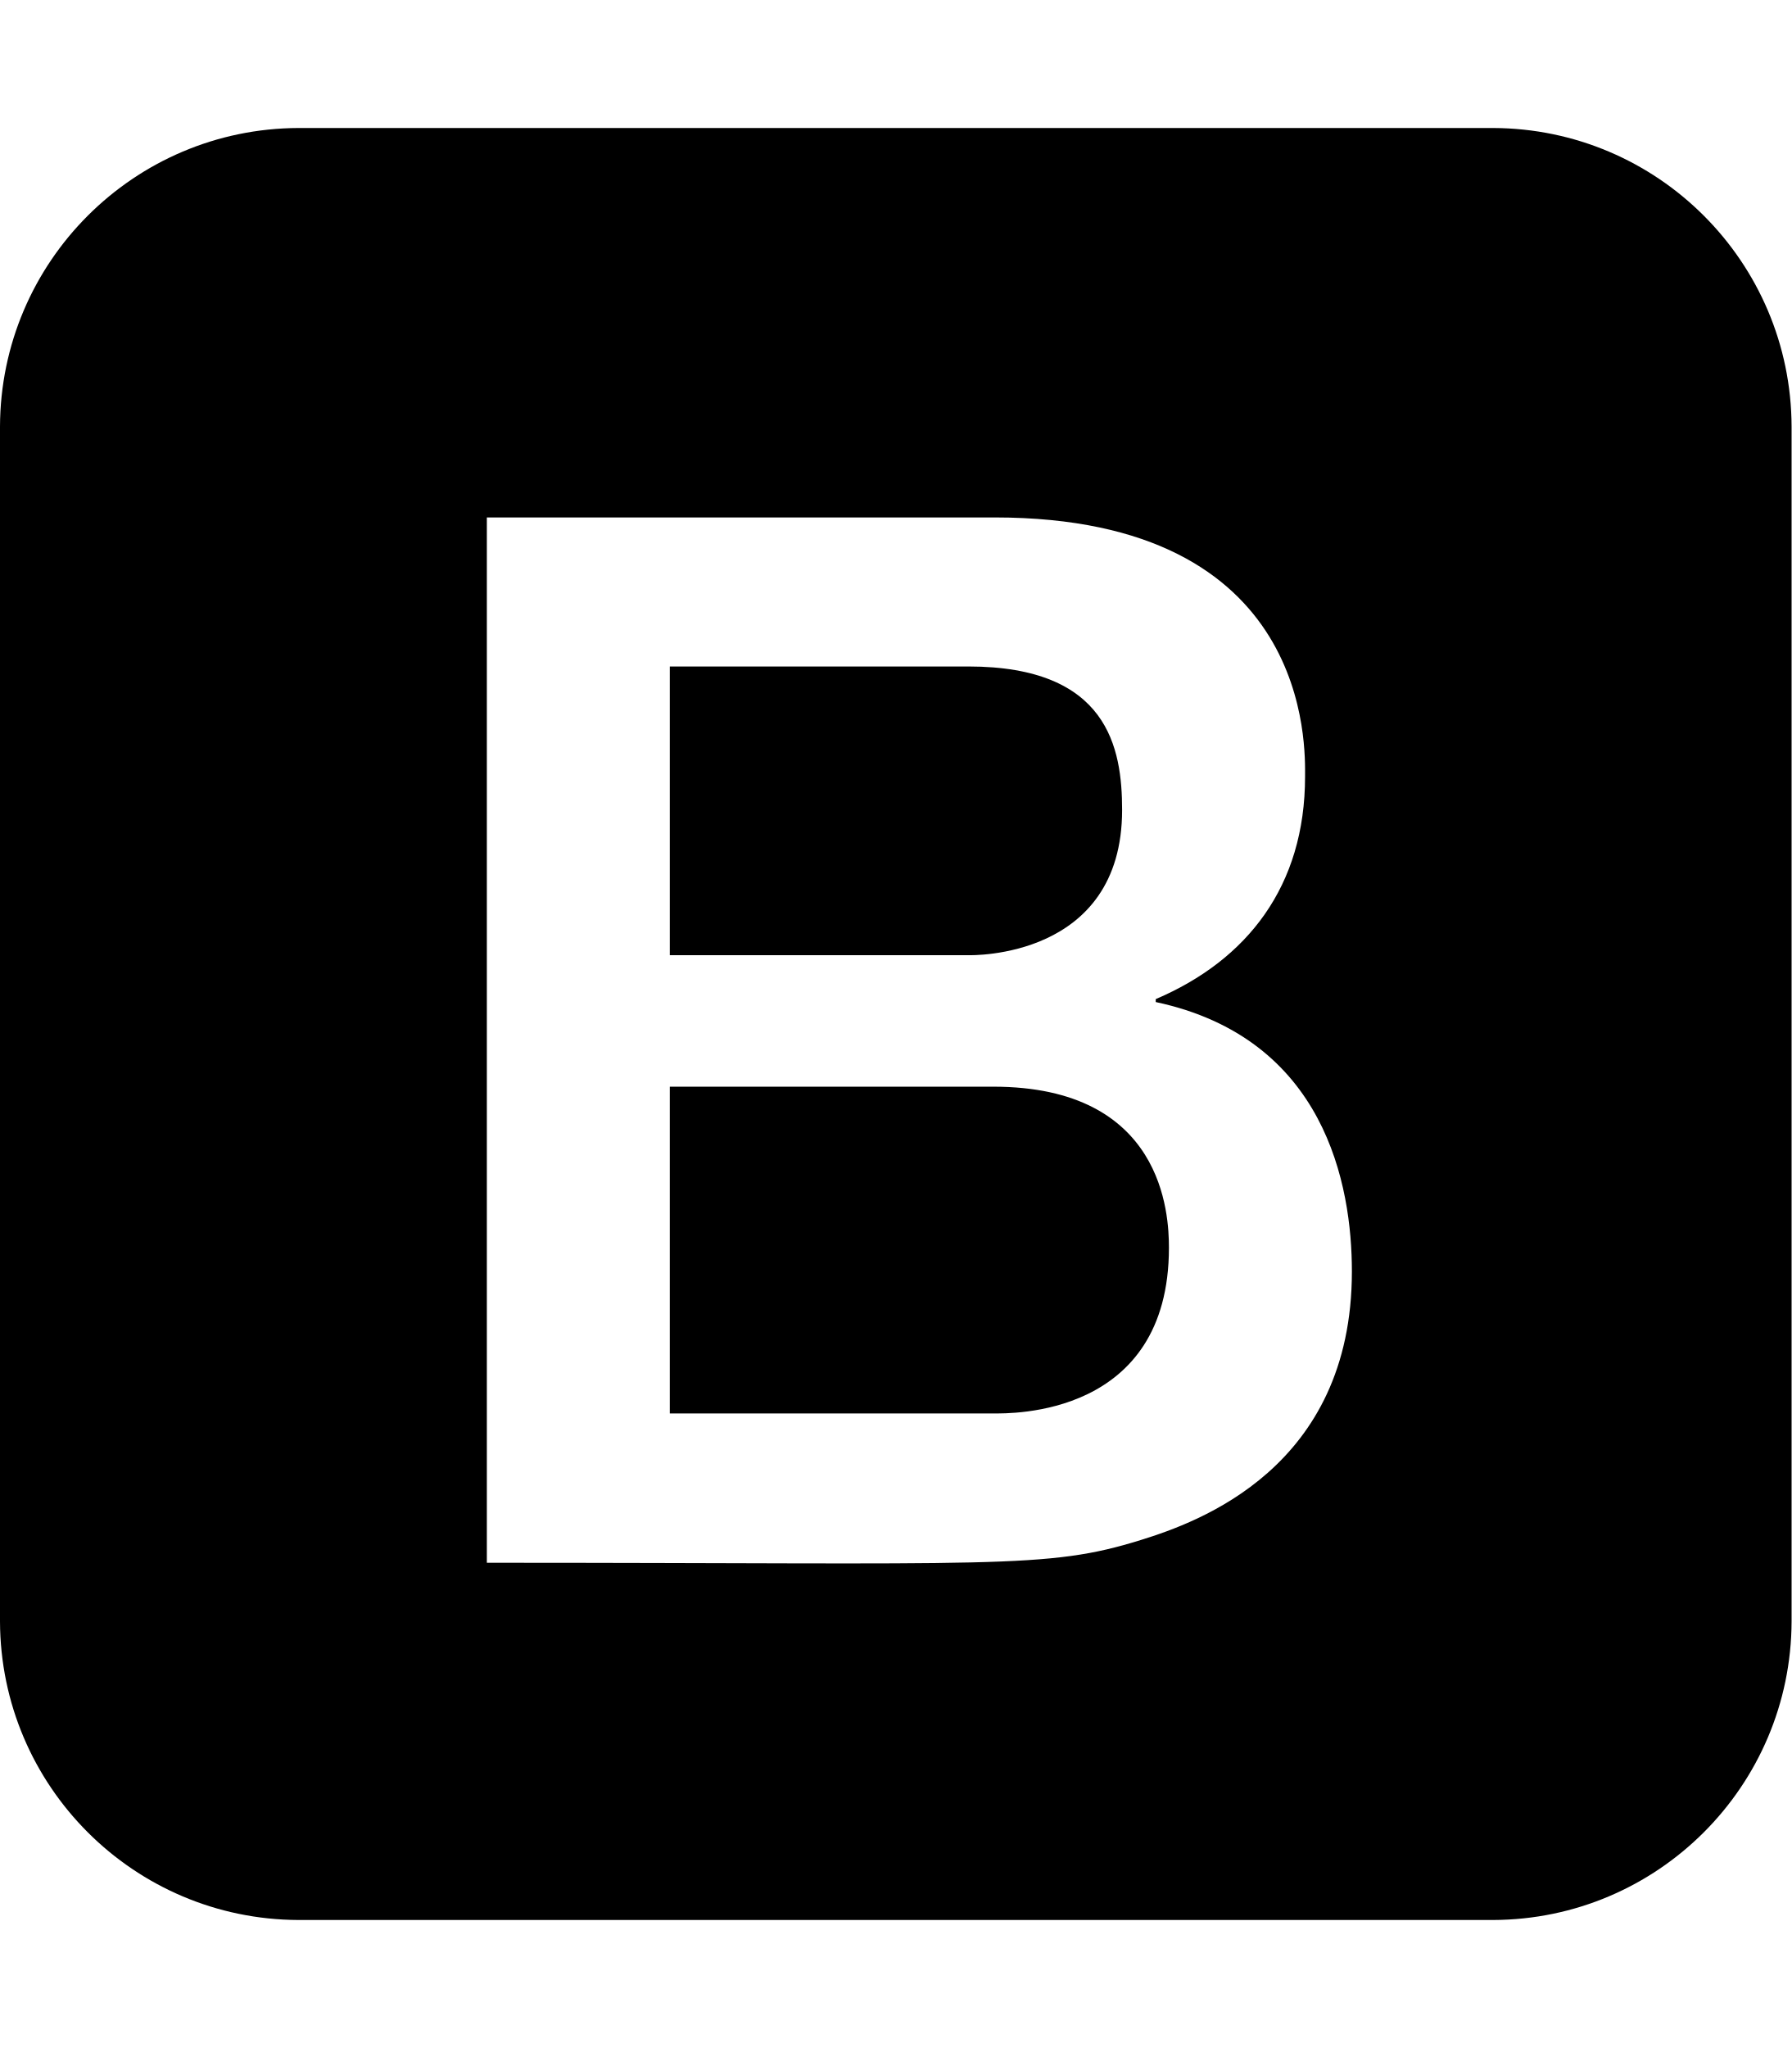
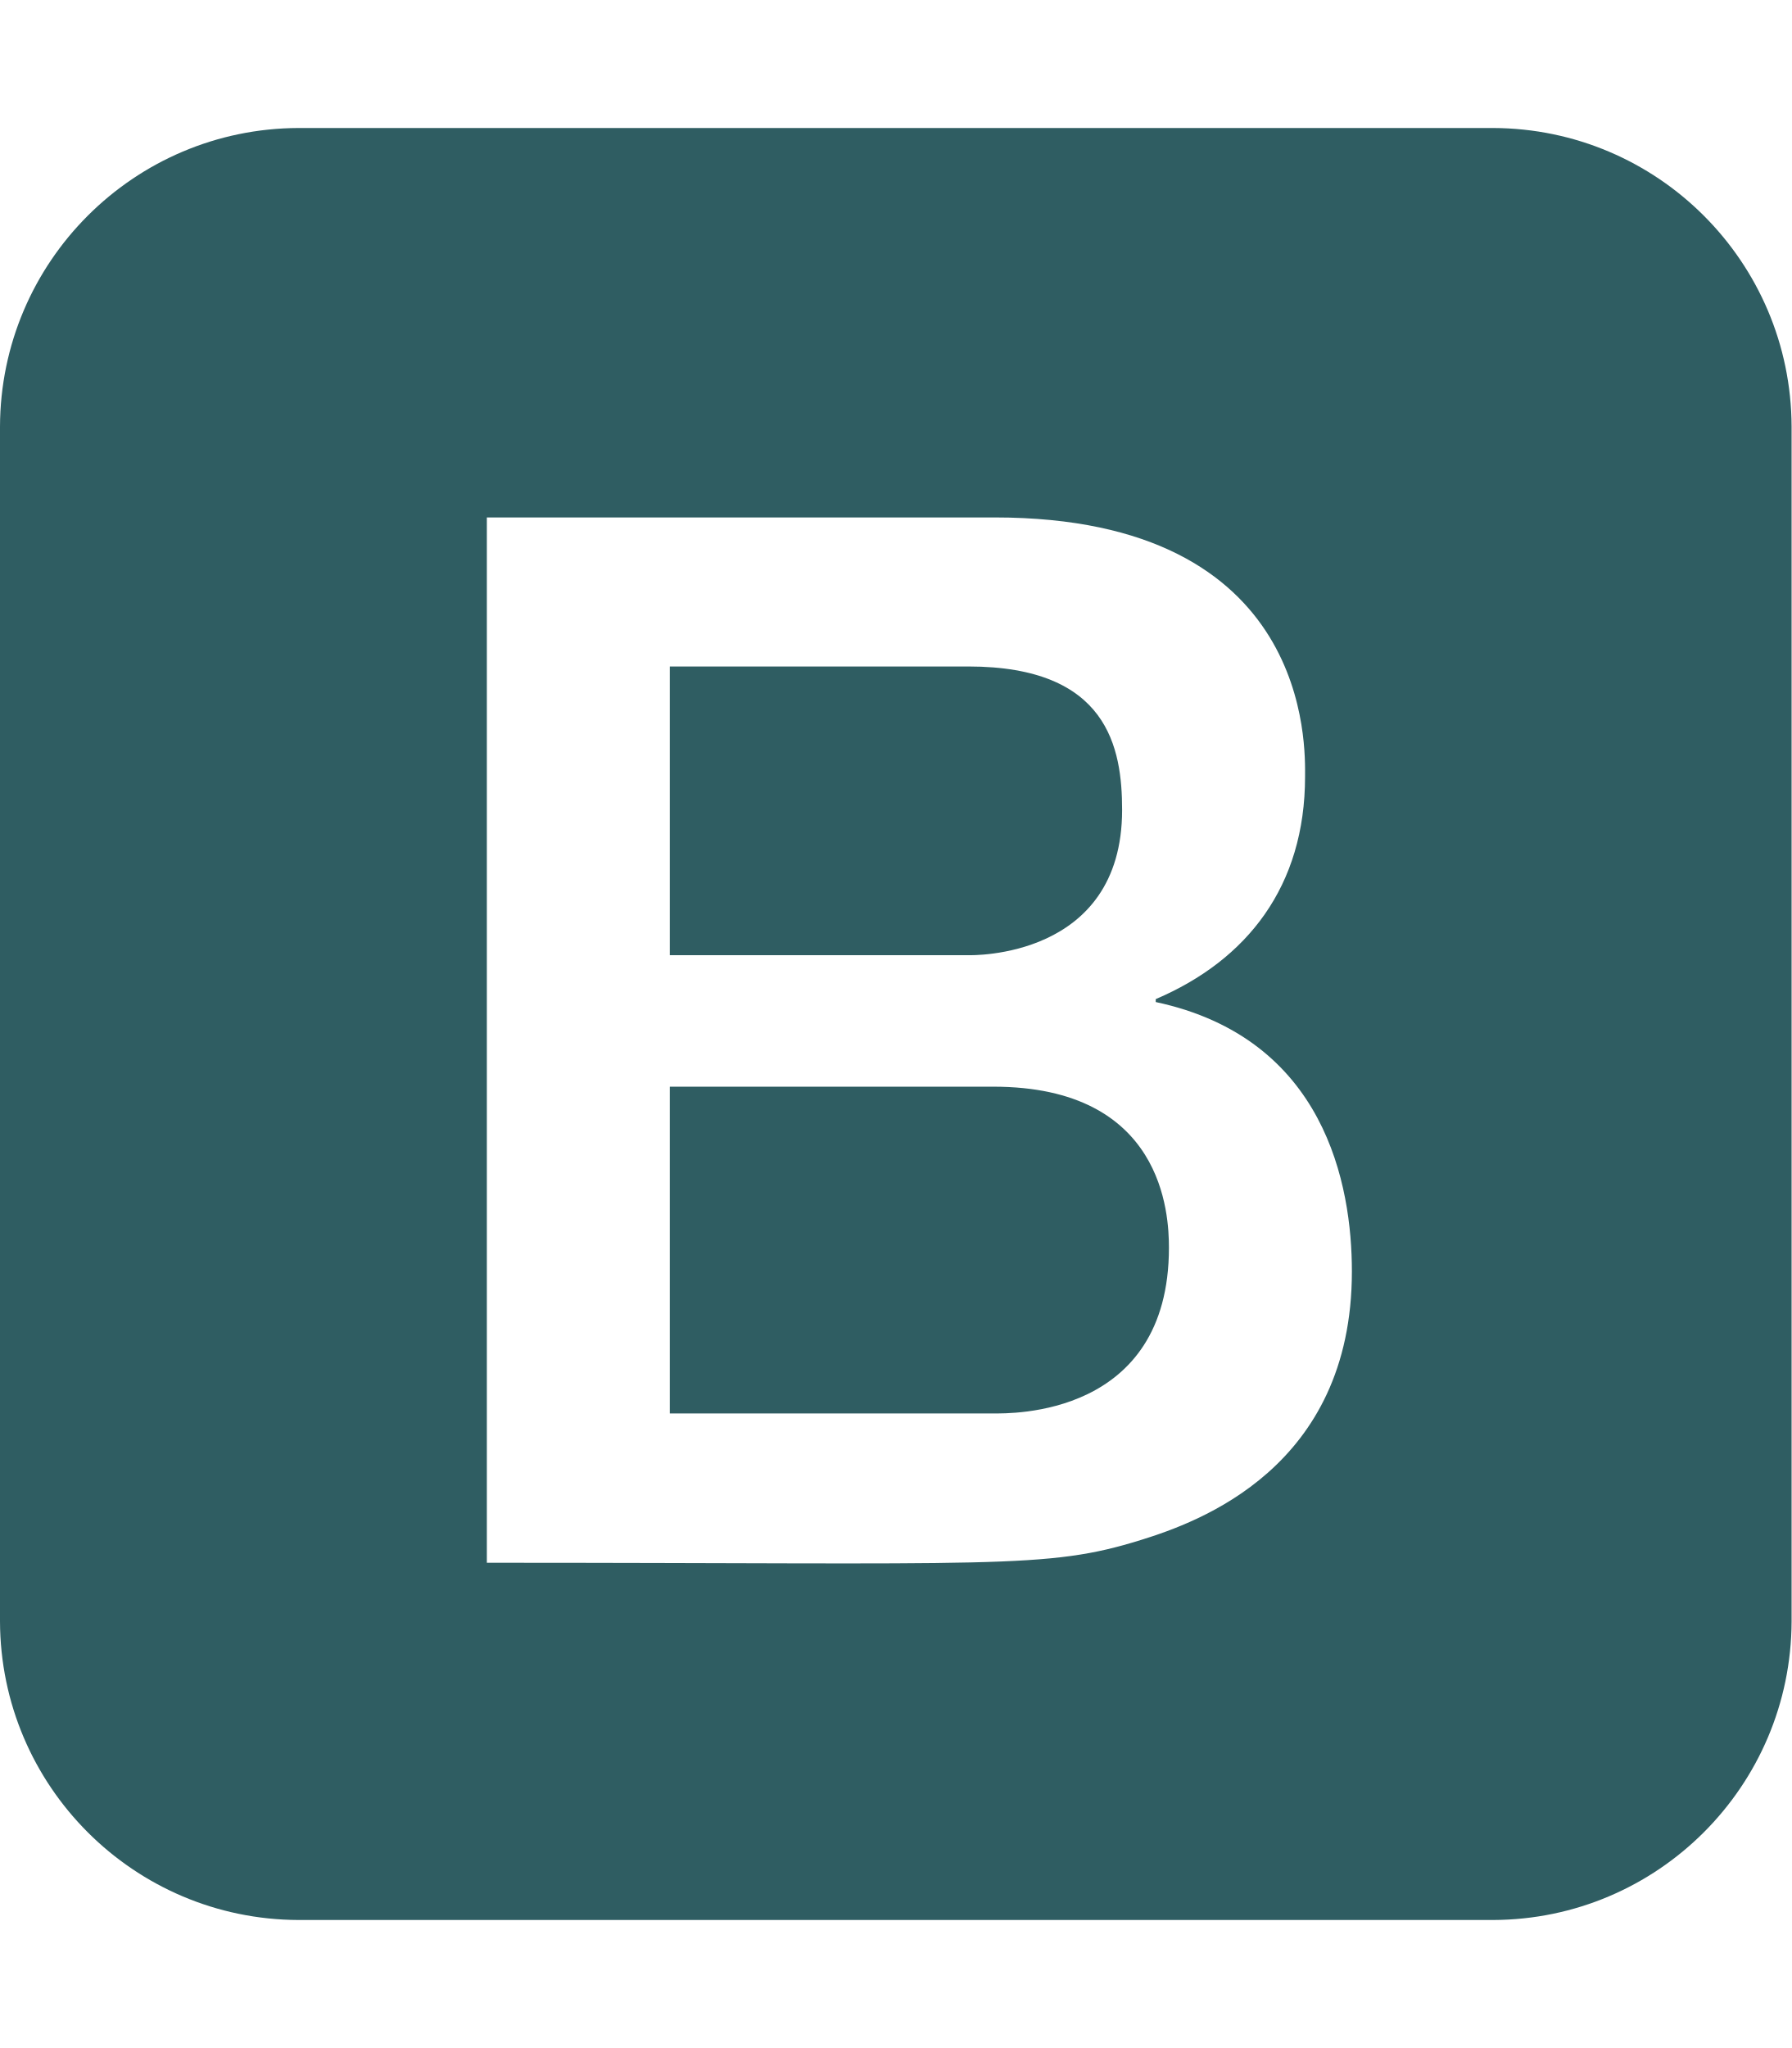
<svg xmlns="http://www.w3.org/2000/svg" aria-hidden="true" focusable="false" data-prefix="fab" data-icon="bootstrap" class="svg-inline--fa fa-bootstrap fa-w-14" role="img" viewBox="0 0 448 512">
-   <path fill="currentColor" d="M292.3 311.93c0 42.41-39.72 41.43-43.92 41.43h-80.89v-81.69h80.89c42.56 0 43.92 31.9 43.92 40.26zm-50.15-73.13c.67 0 38.44 1 38.44-36.31 0-15.52-3.51-35.87-38.44-35.87h-74.66v72.18h74.66zM448 106.67v298.66A74.89 74.89 0 0 1 373.33 480H74.67A74.89 74.89 0 0 1 0 405.33V106.67A74.89 74.89 0 0 1 74.67 32h298.66A74.89 74.89 0 0 1 448 106.67zM338.05 317.86c0-21.57-6.65-58.29-49.05-67.35v-.73c22.91-9.78 37.34-28.25 37.34-55.64 0-7 2-64.78-77.6-64.78h-127v261.33c128.23 0 139.87 1.68 163.6-5.71 14.21-4.42 52.71-17.98 52.71-67.12z" />
+   <path fill="#2F5D62" d="M292.3 311.93c0 42.41-39.72 41.43-43.92 41.43h-80.89v-81.69h80.89c42.56 0 43.92 31.9 43.92 40.26zm-50.15-73.13c.67 0 38.44 1 38.44-36.31 0-15.52-3.51-35.87-38.44-35.87h-74.66v72.18h74.66zM448 106.67v298.66A74.89 74.89 0 0 1 373.33 480H74.67A74.89 74.89 0 0 1 0 405.33V106.67A74.89 74.89 0 0 1 74.67 32h298.66A74.89 74.89 0 0 1 448 106.67zM338.05 317.86c0-21.57-6.65-58.29-49.05-67.35v-.73c22.91-9.78 37.34-28.25 37.34-55.64 0-7 2-64.78-77.6-64.78h-127v261.33c128.23 0 139.87 1.68 163.6-5.71 14.21-4.42 52.71-17.98 52.71-67.12z" />
</svg>
